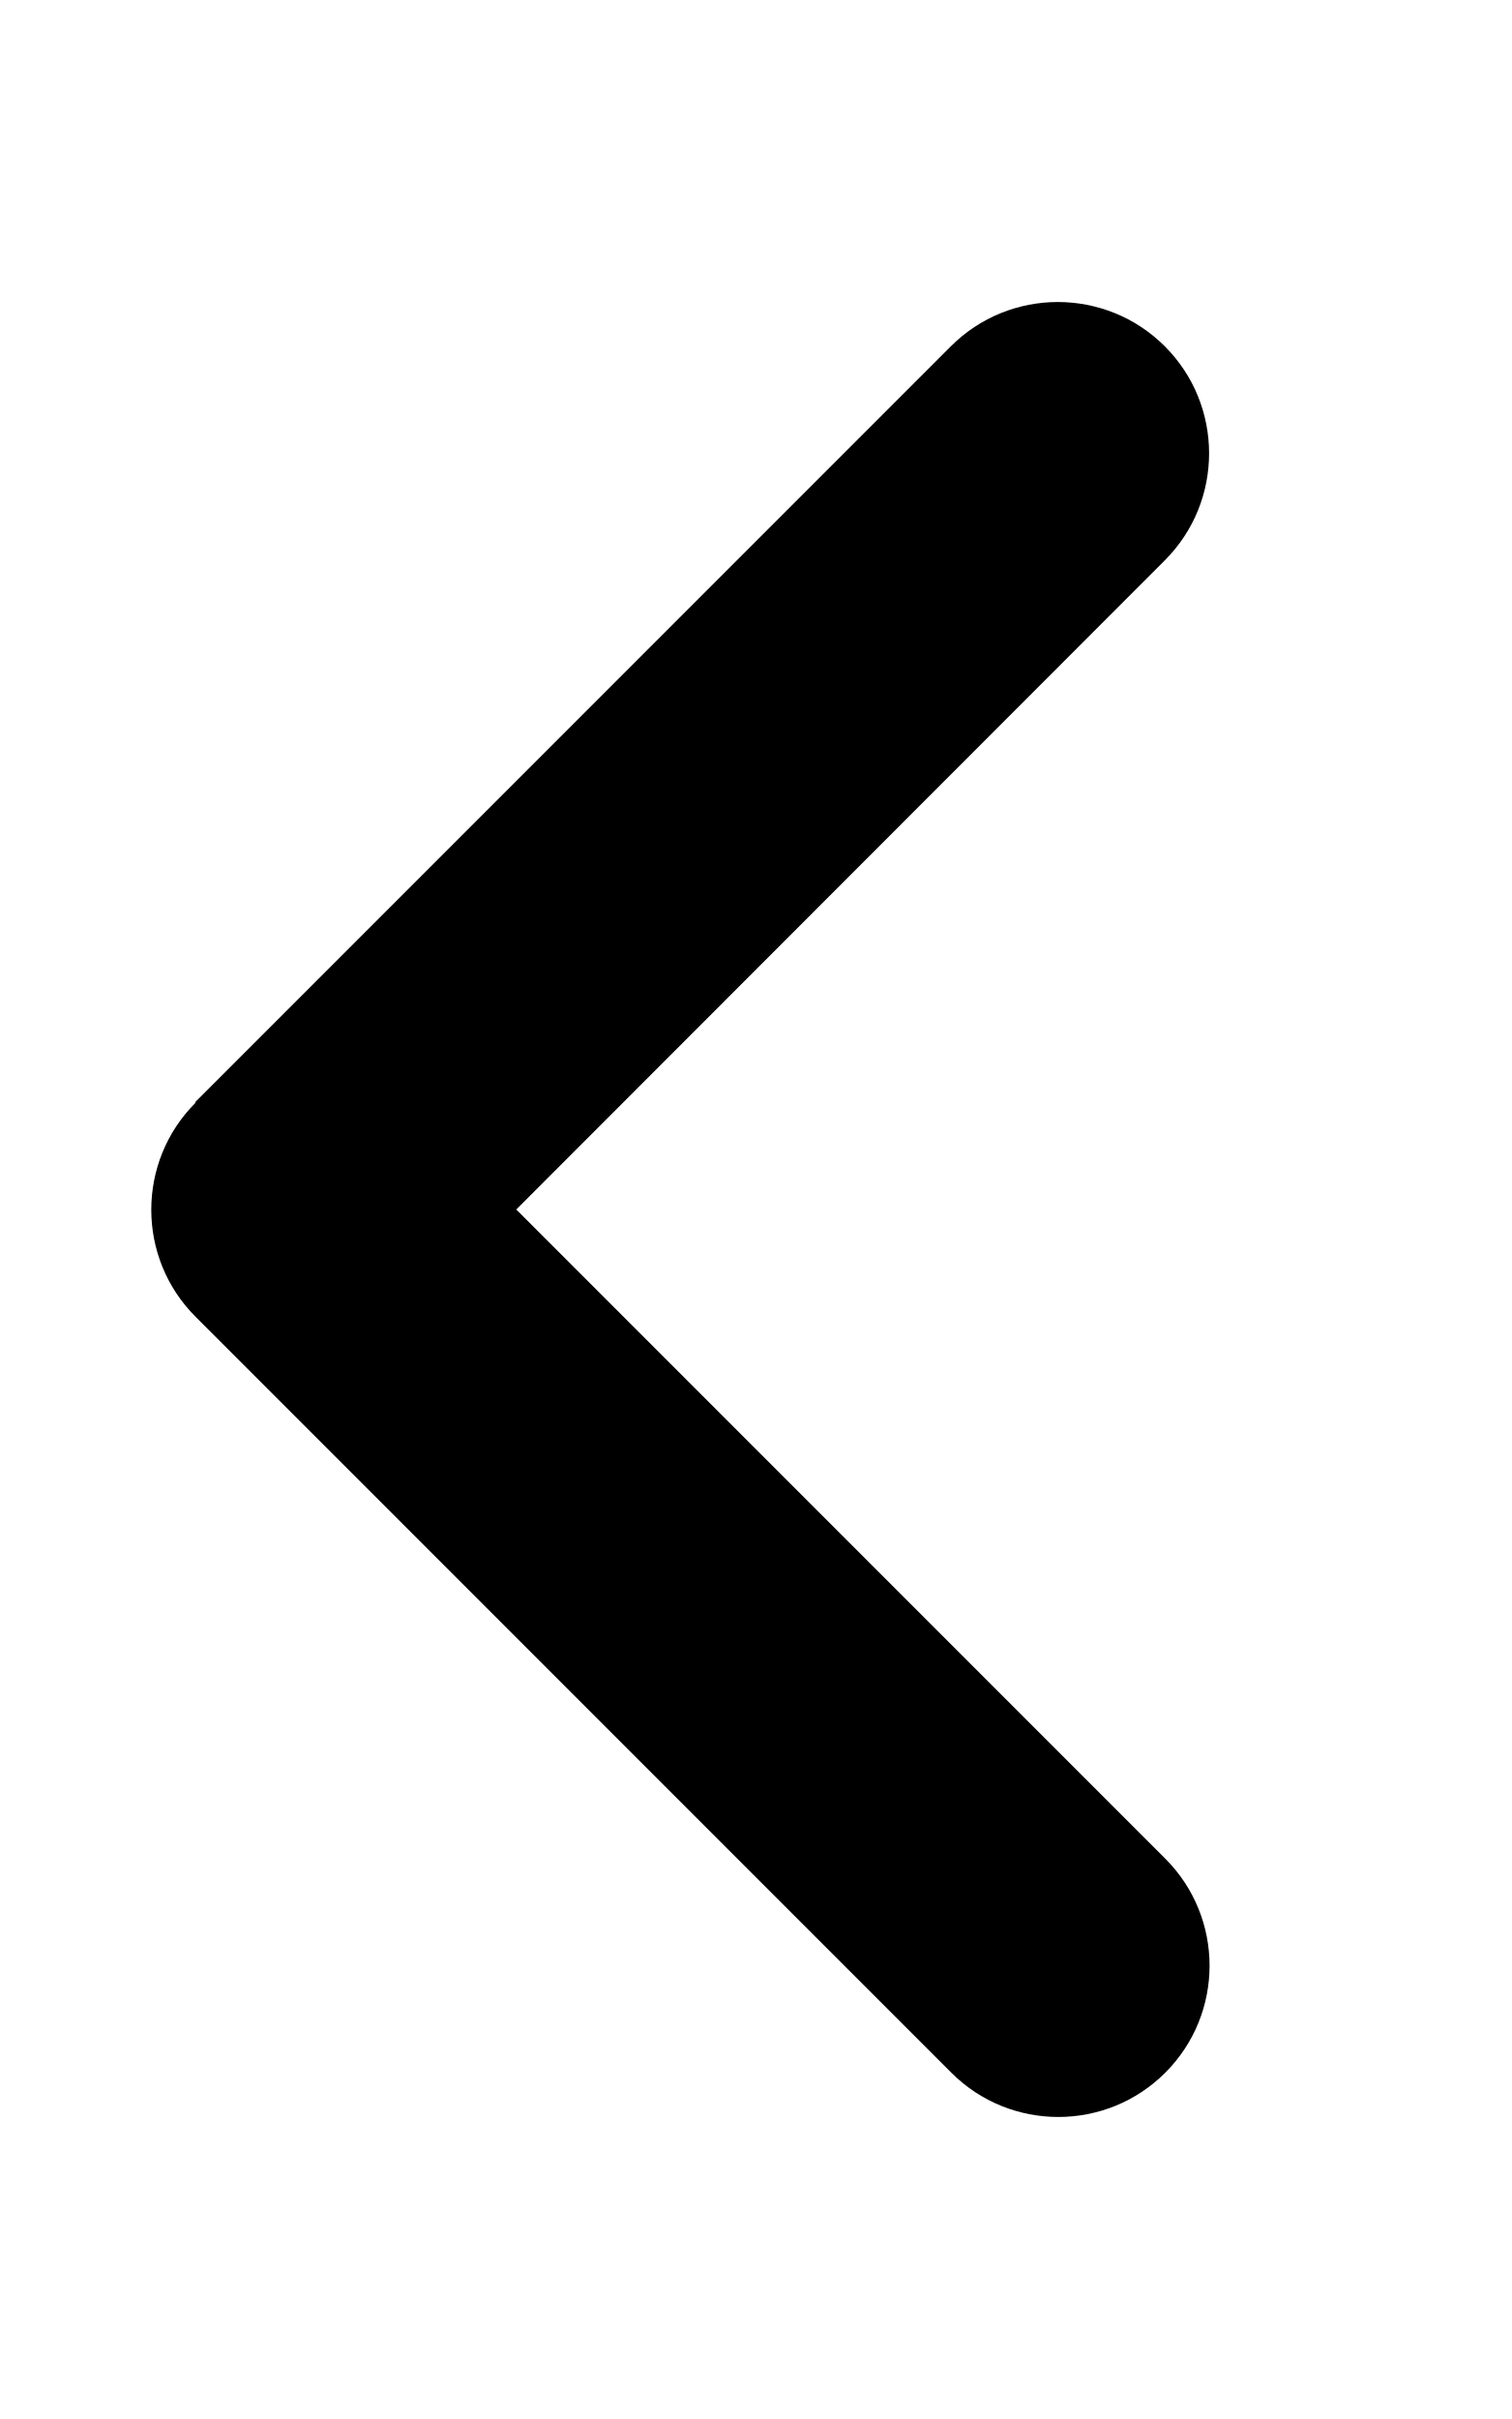
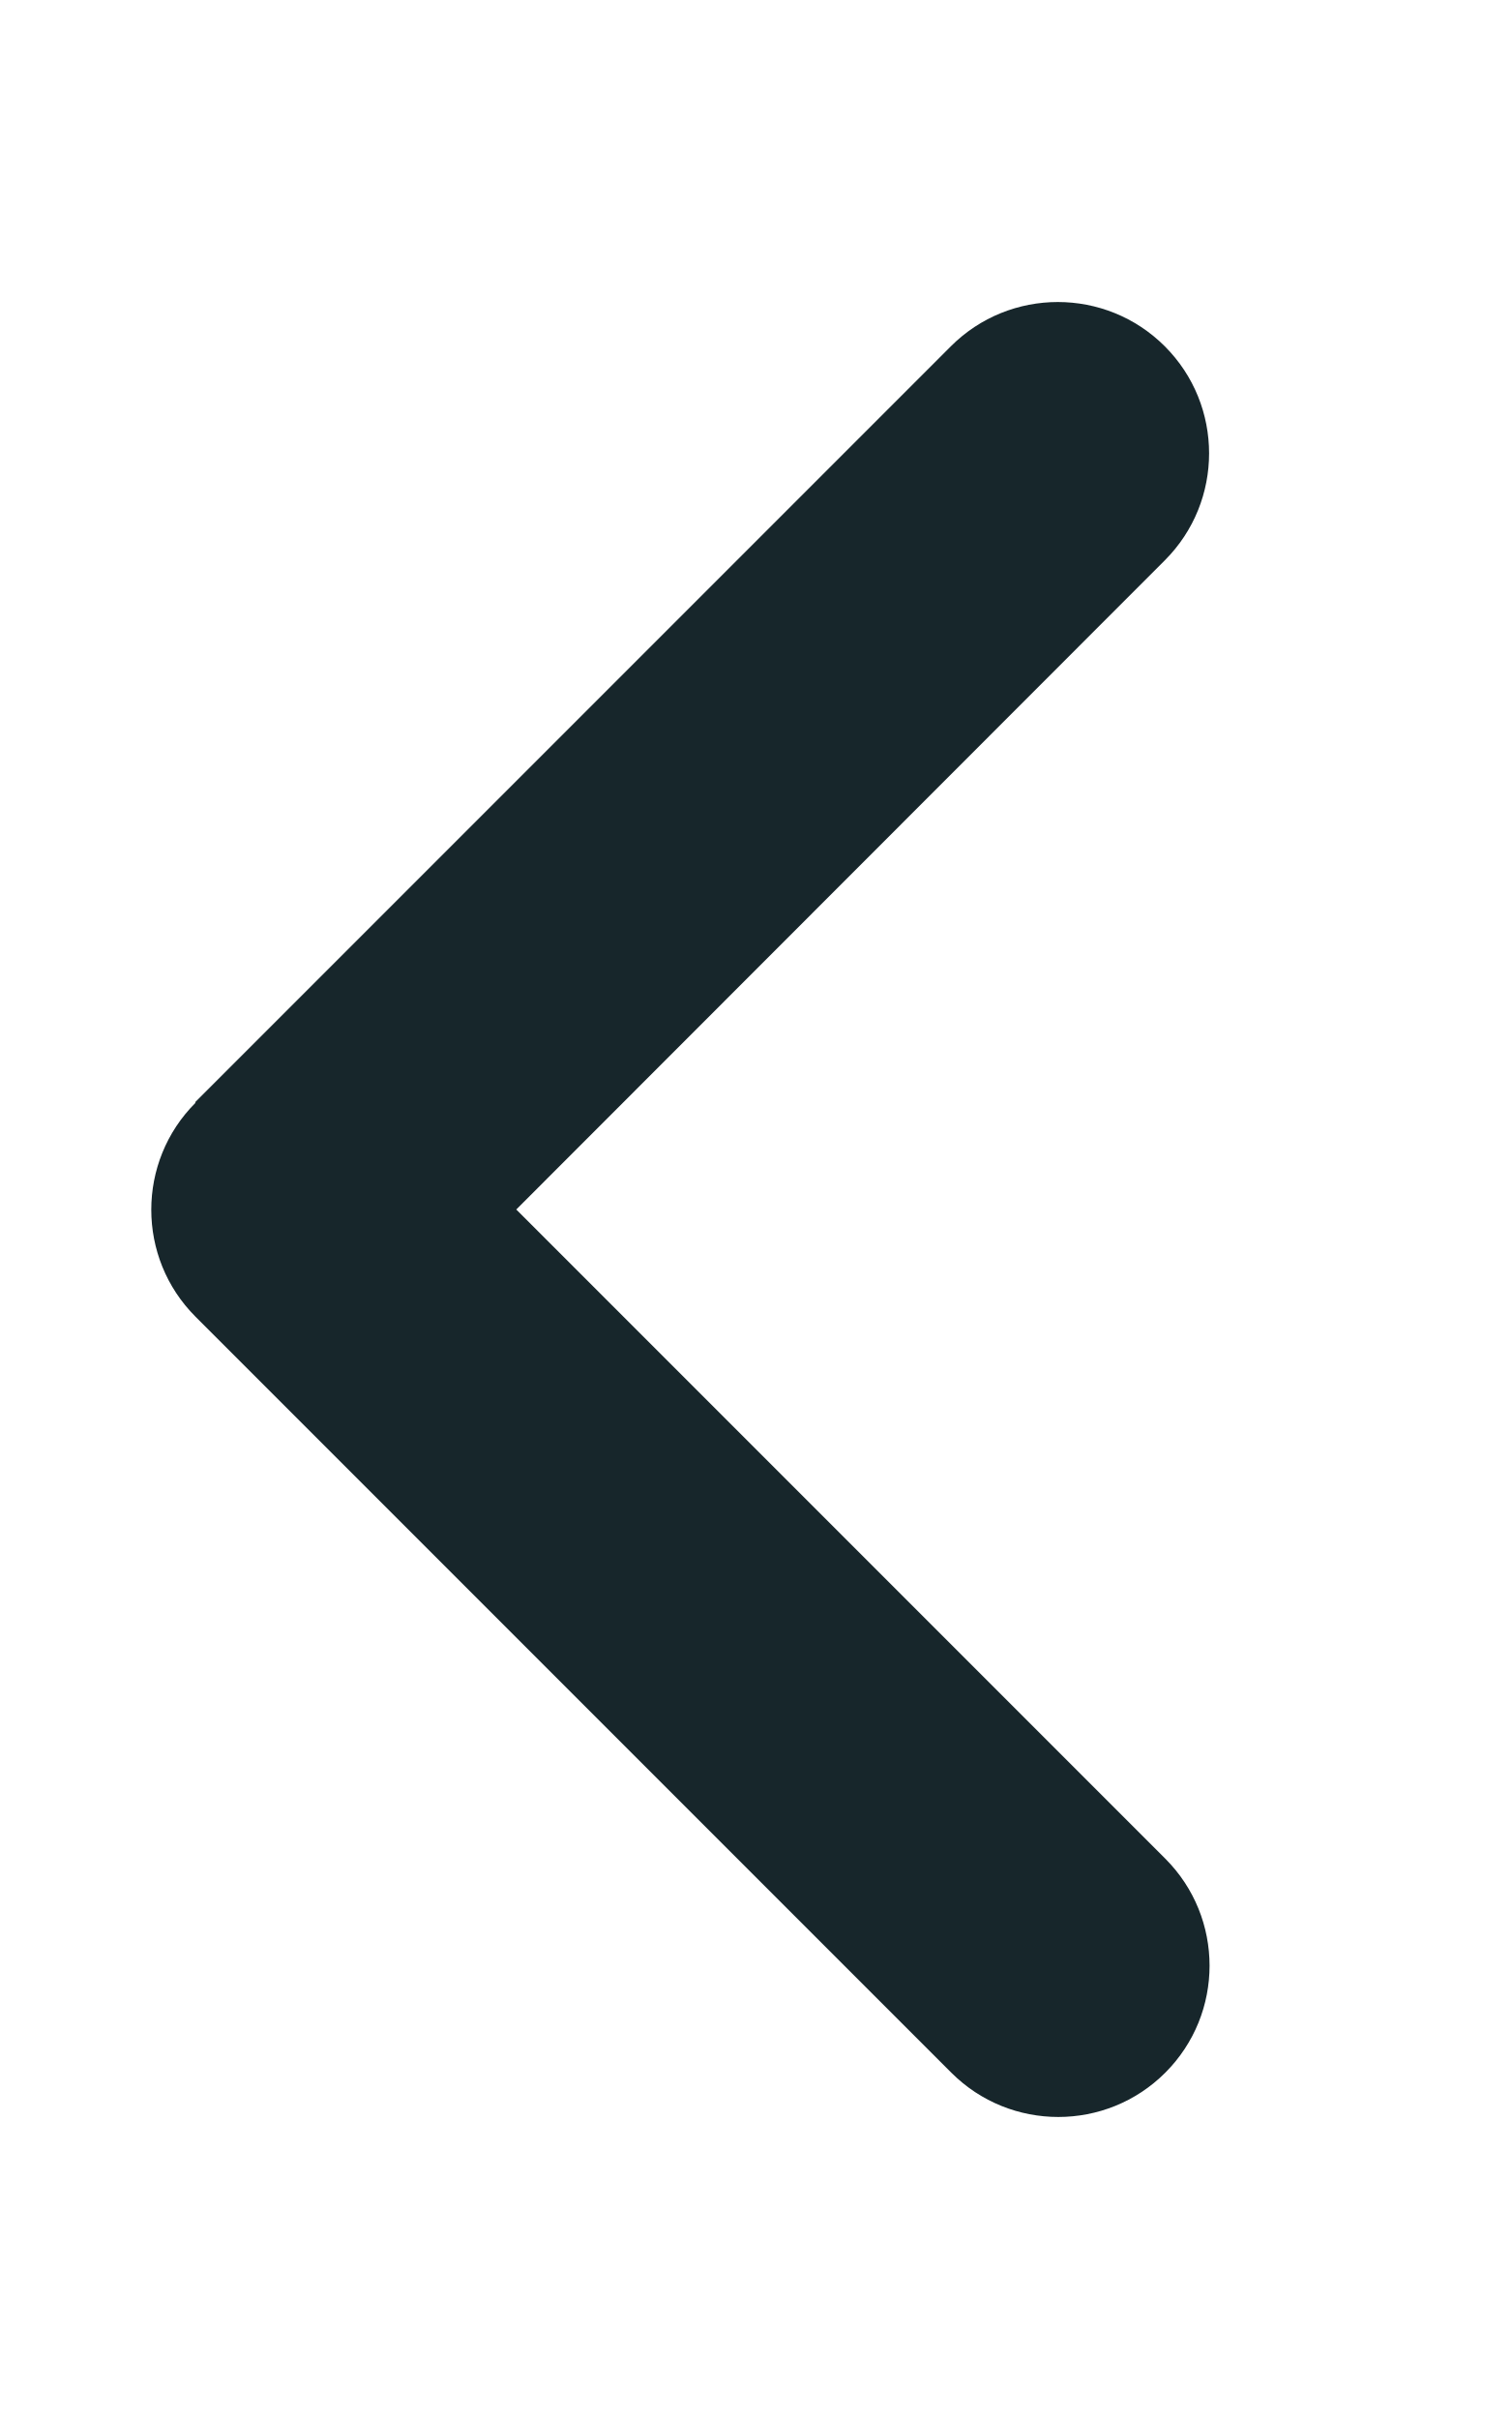
<svg xmlns="http://www.w3.org/2000/svg" viewBox="0 0 320 512">
-   <path d="M41.4 233.4c-12.5 12.5-12.5 32.8 0 45.3l160 160c12.5 12.5 32.8 12.5 45.3 0s12.5-32.8 0-45.3L109.3 256 246.6 118.6c12.5-12.5 12.5-32.8 0-45.3s-32.8-12.5-45.3 0l-160 160z" />
+   <path d="M41.4 233.4c-12.5 12.5-12.5 32.8 0 45.3l160 160c12.5 12.5 32.8 12.5 45.3 0s12.5-32.8 0-45.3L109.3 256 246.6 118.6c12.5-12.5 12.5-32.8 0-45.3s-32.8-12.5-45.3 0l-160 160z" fill="#17262B" />
</svg>
